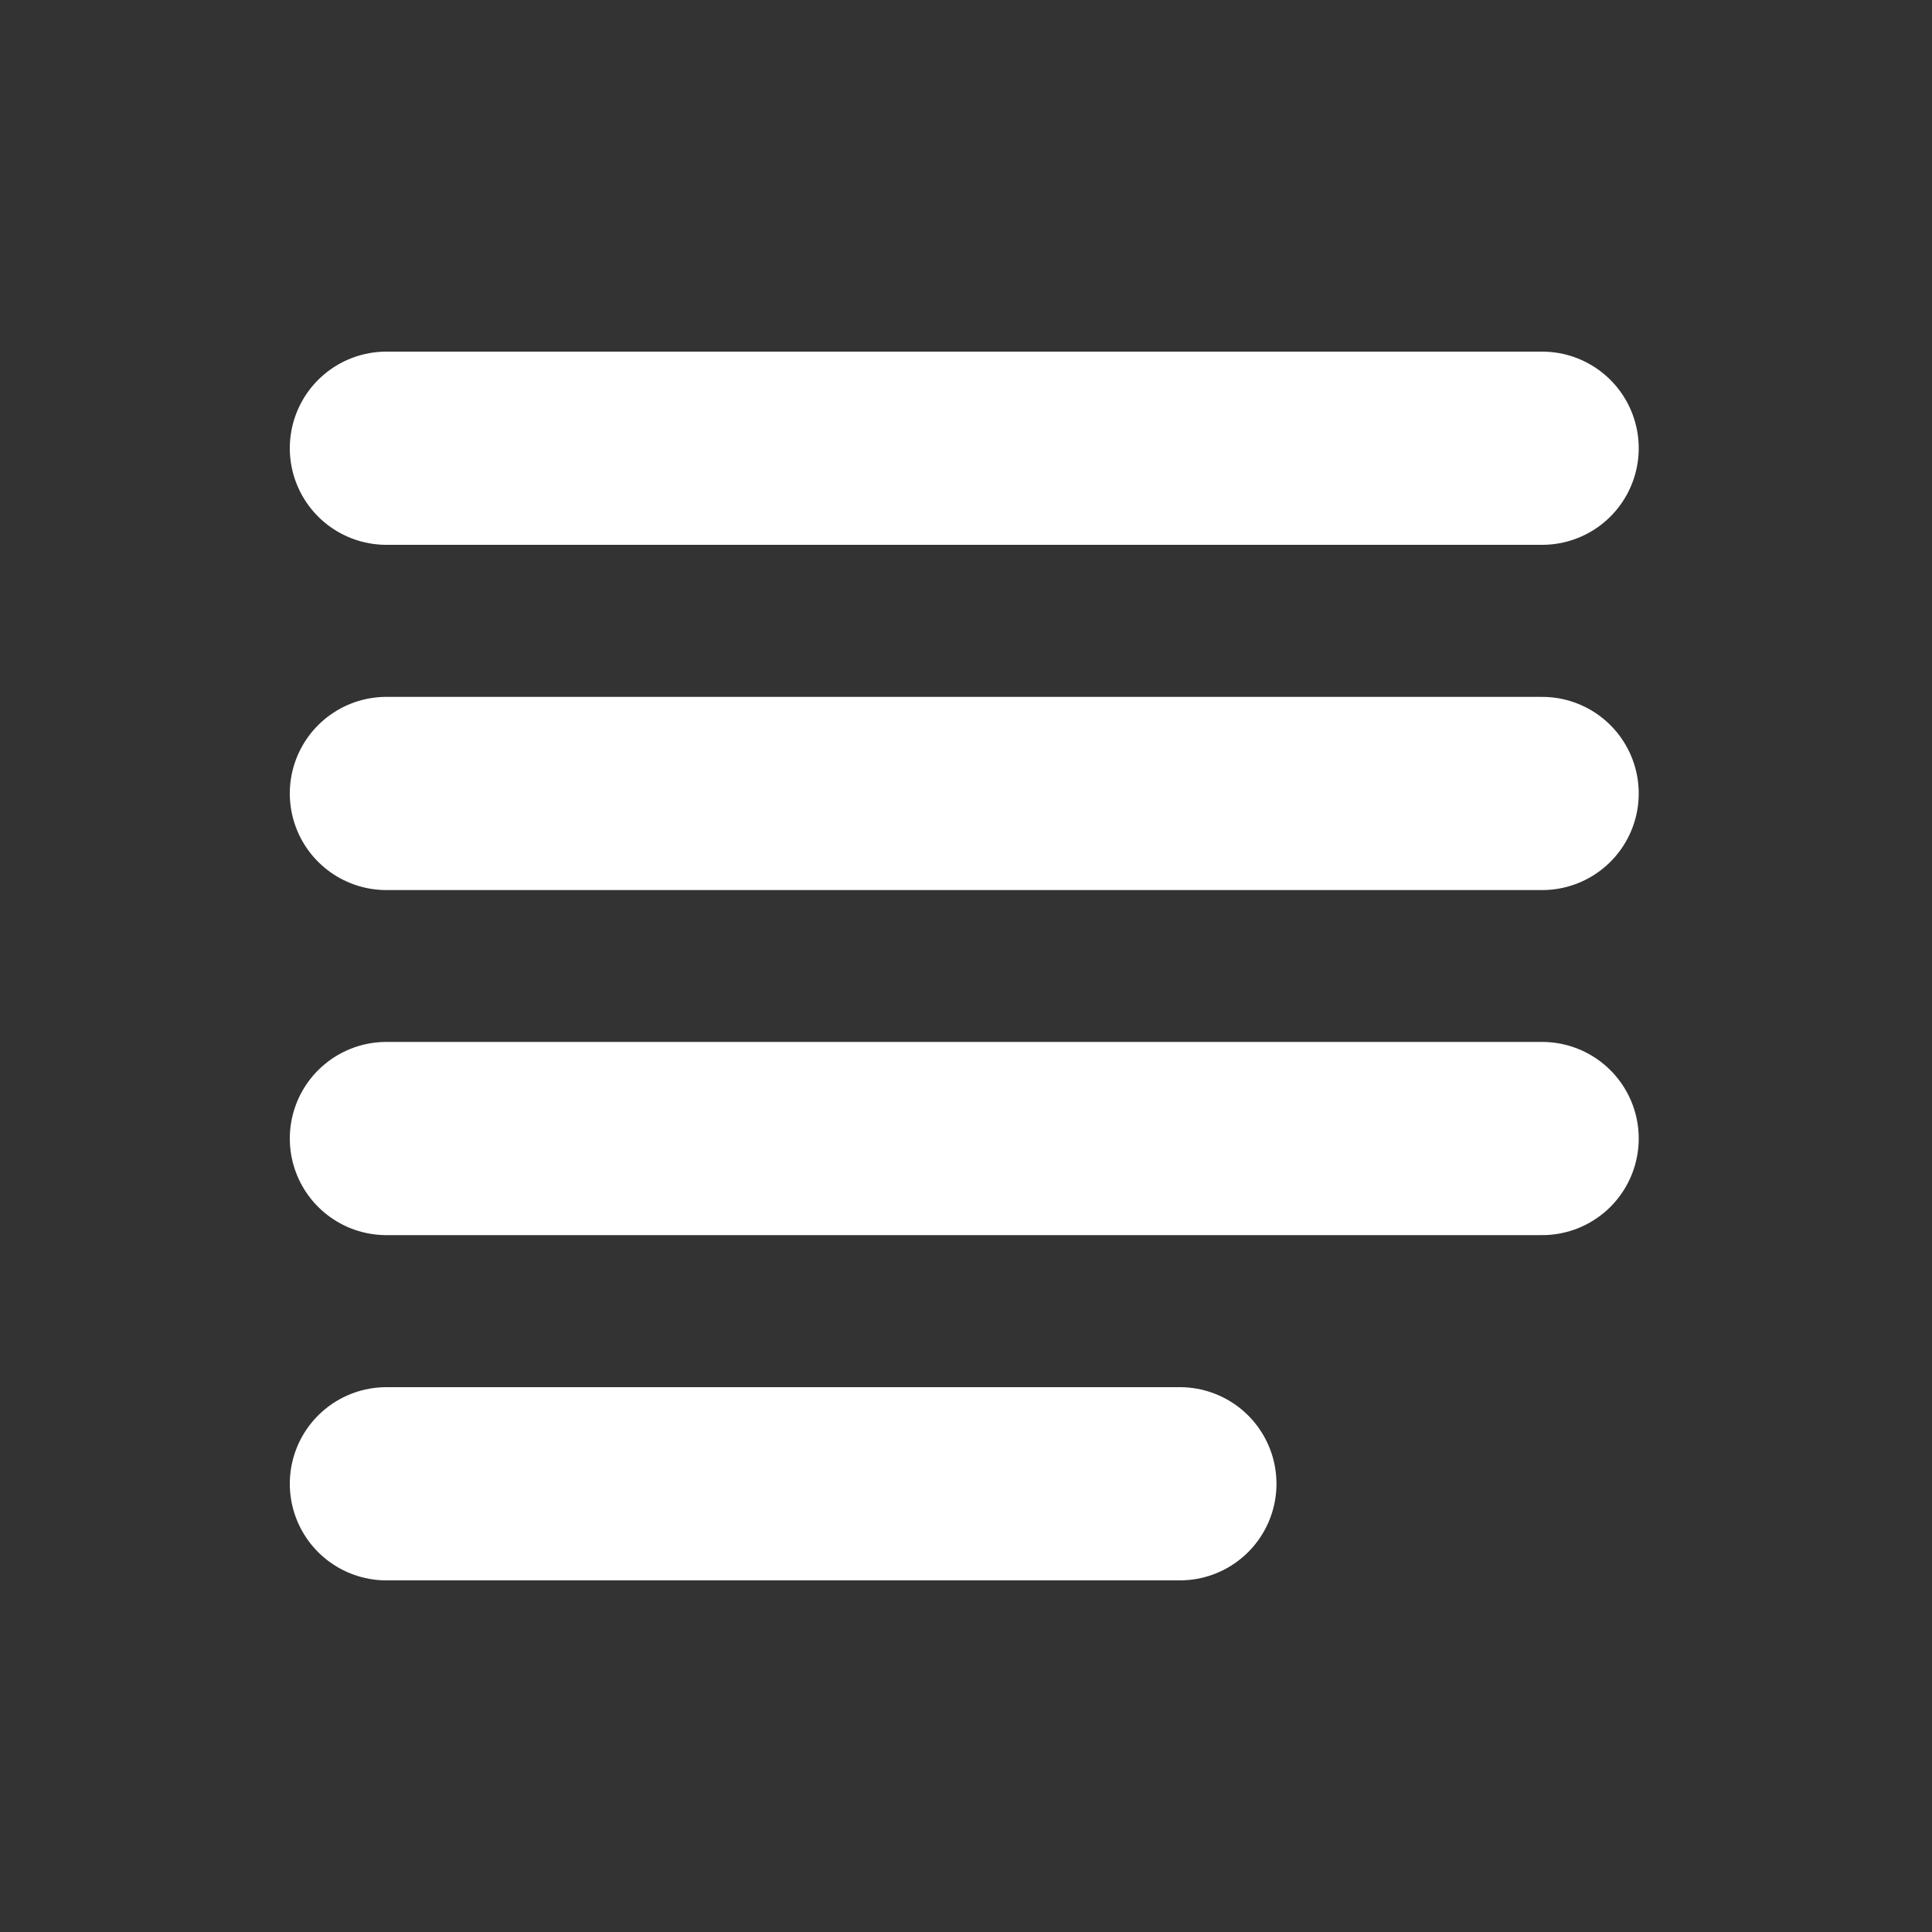
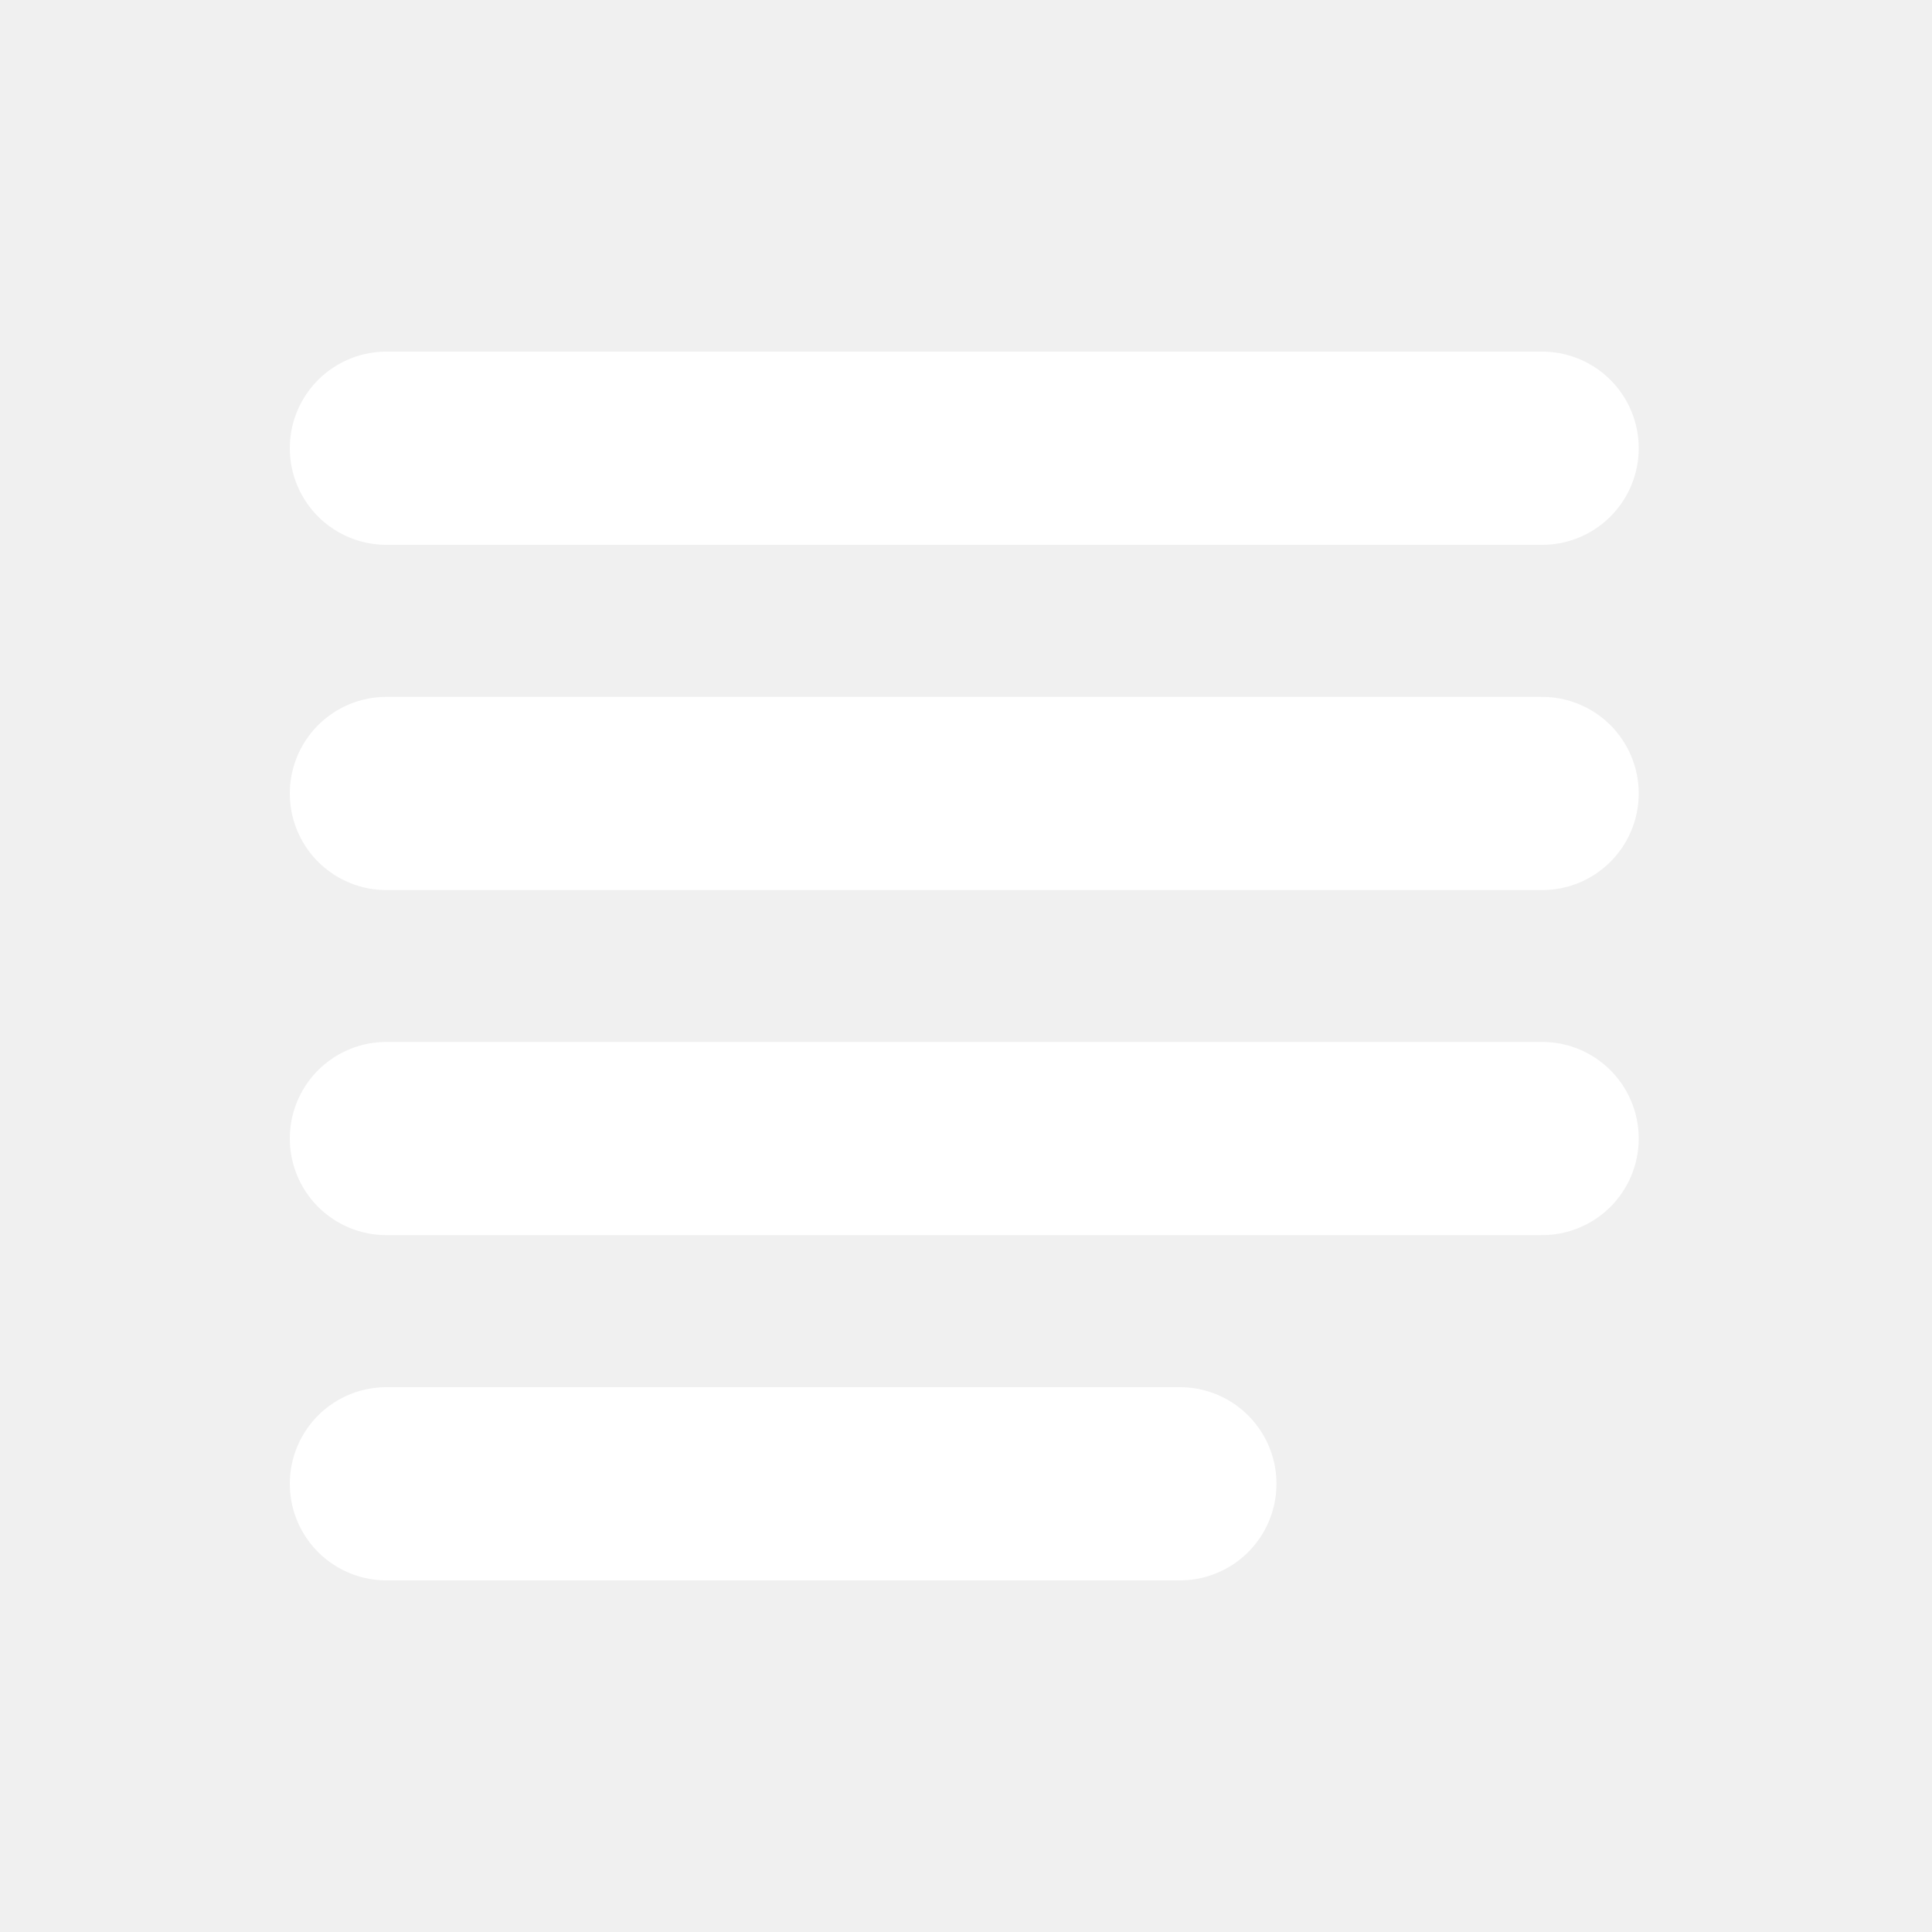
<svg xmlns="http://www.w3.org/2000/svg" width="100" height="100" viewBox="0 0 100 100">
-   <g id="BG">
-     <rect x="-8805.78" y="-9384.64" width="16138.57" height="16138.57" fill="#333" />
-   </g>
  <g id="main">
    <line x1="20" y1="76.8" x2="61.07" y2="76.8" fill="none" stroke="#fff" stroke-linecap="round" stroke-linejoin="round" stroke-width="10" />
    <line x1="20" y1="41.07" x2="79.82" y2="41.07" fill="none" stroke="#fff" stroke-linecap="round" stroke-linejoin="round" stroke-width="10" />
    <line x1="20" y1="58.93" x2="79.82" y2="58.93" fill="none" stroke="#fff" stroke-linecap="round" stroke-linejoin="round" stroke-width="10" />
    <line x1="20" y1="23.2" x2="79.82" y2="23.2" fill="none" stroke="#fff" stroke-linecap="round" stroke-linejoin="round" stroke-width="10" />
  </g>
</svg>
